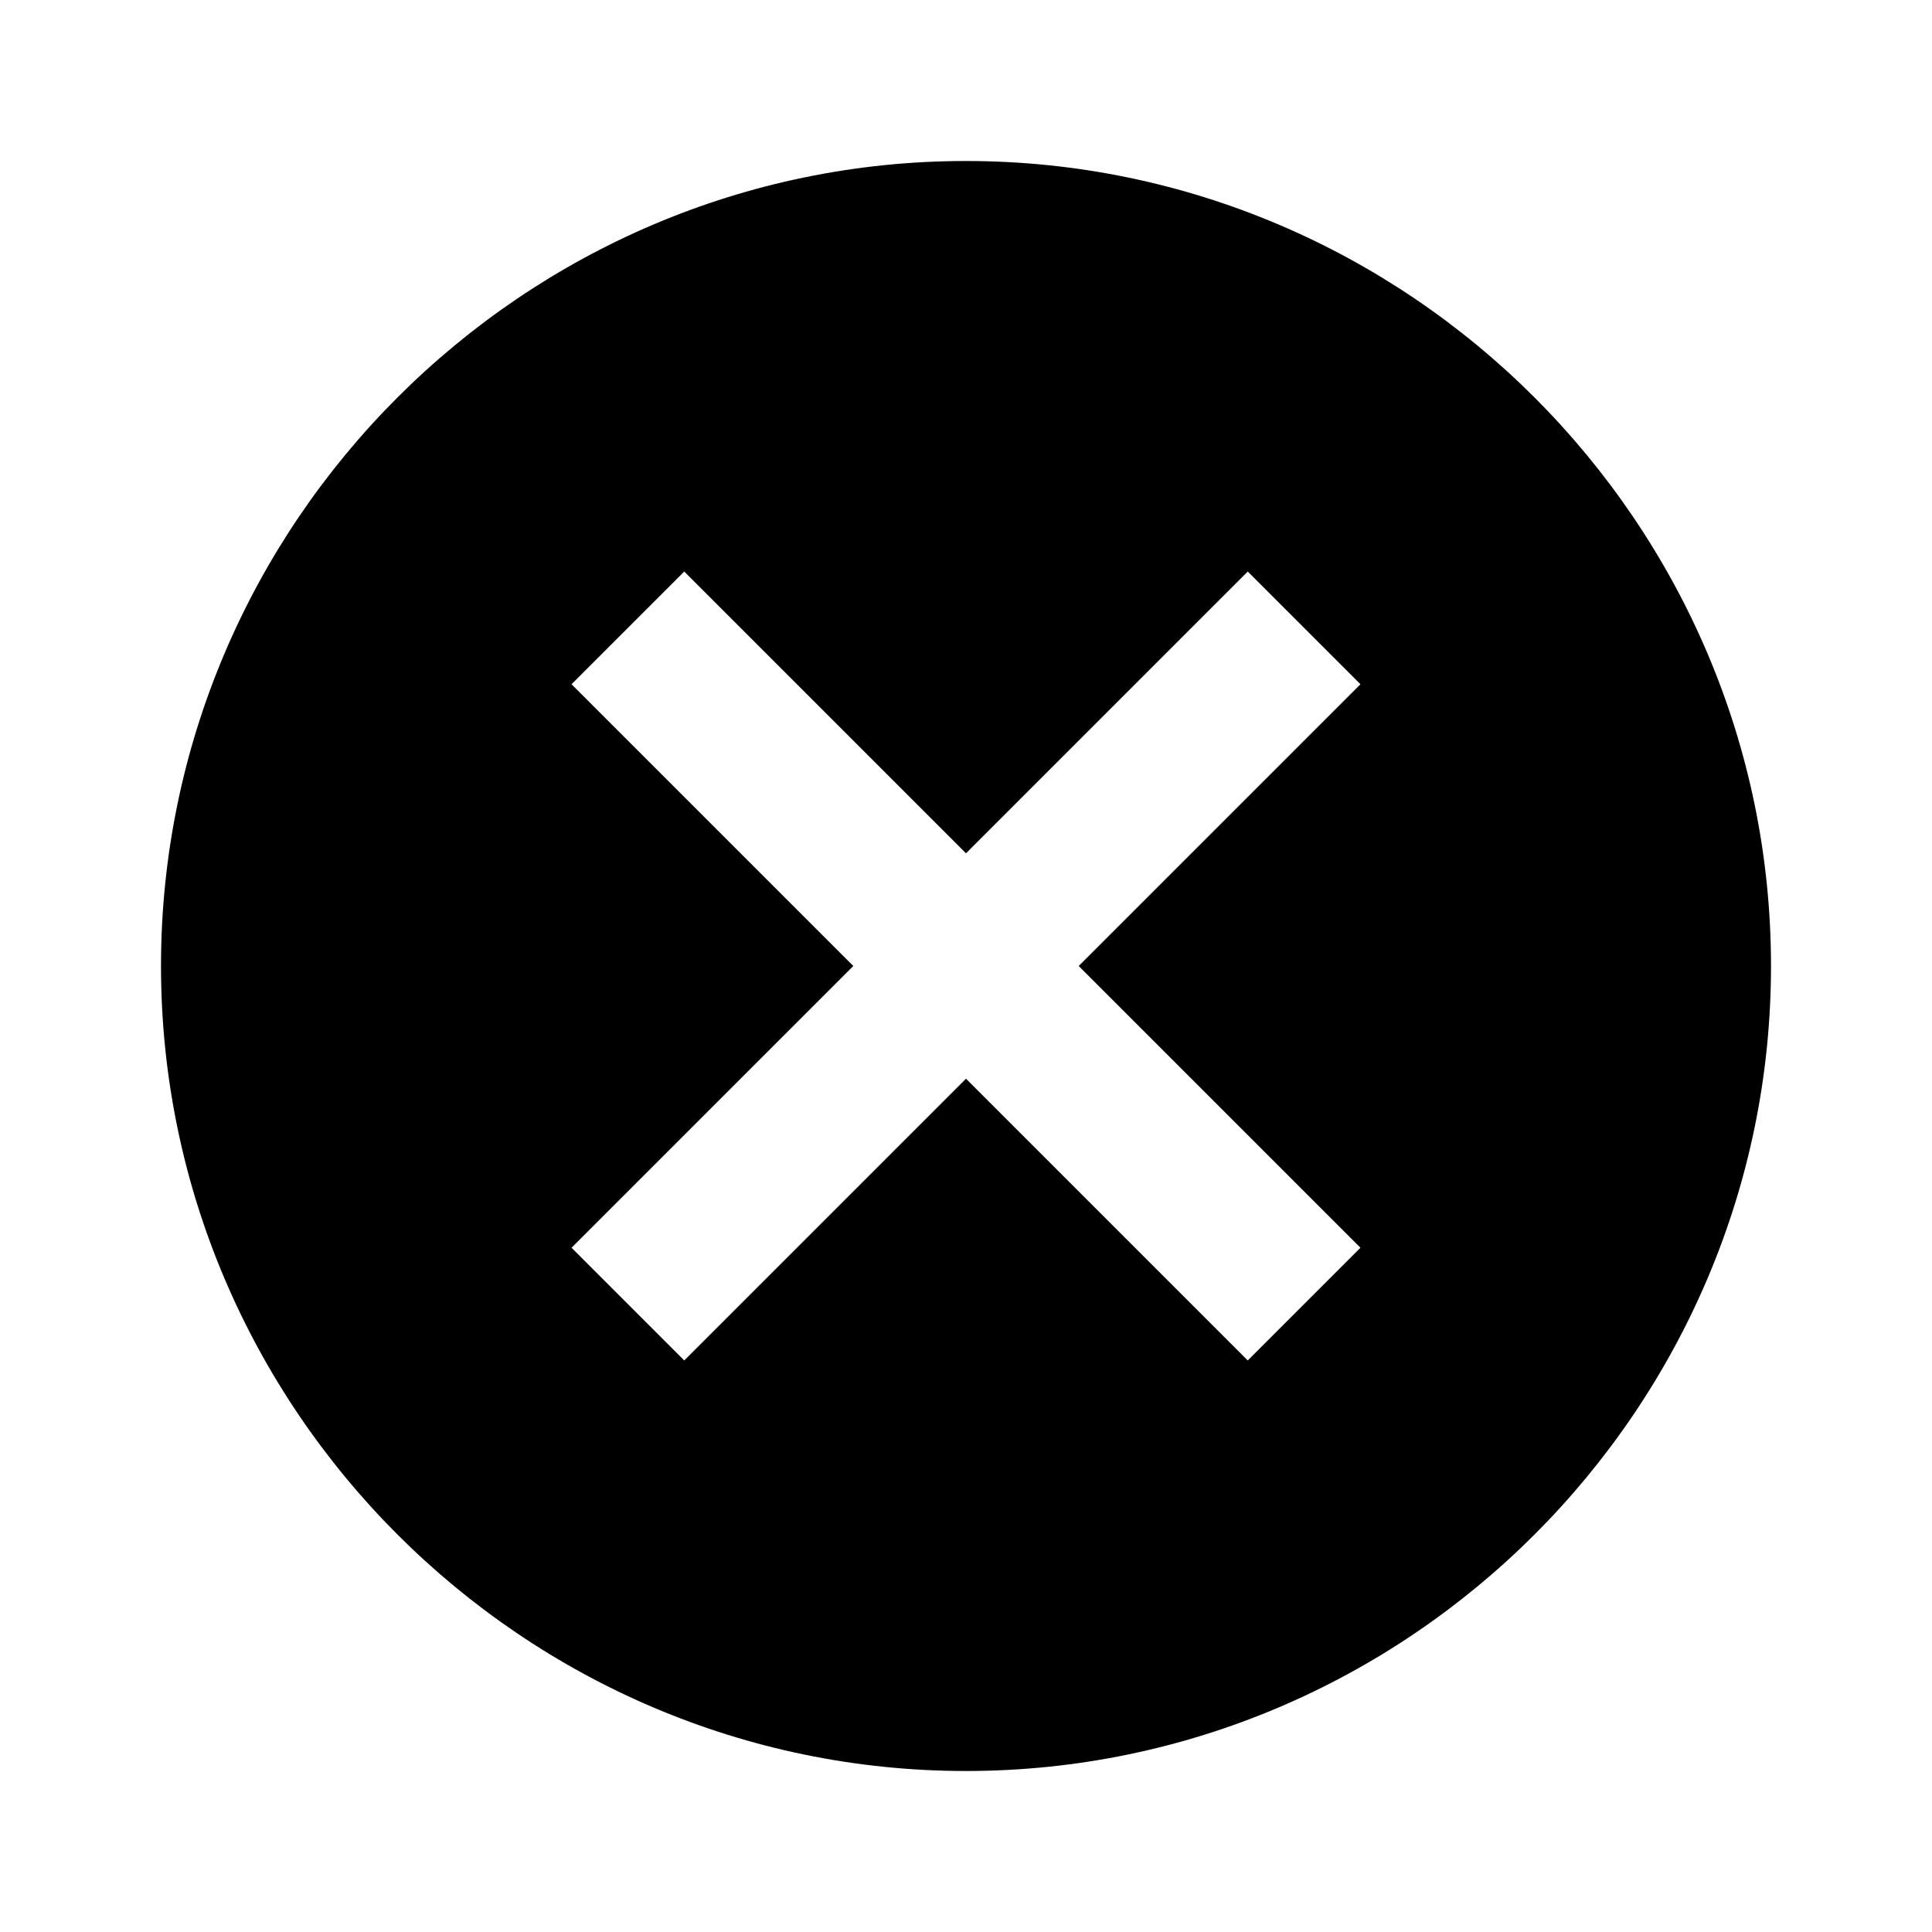
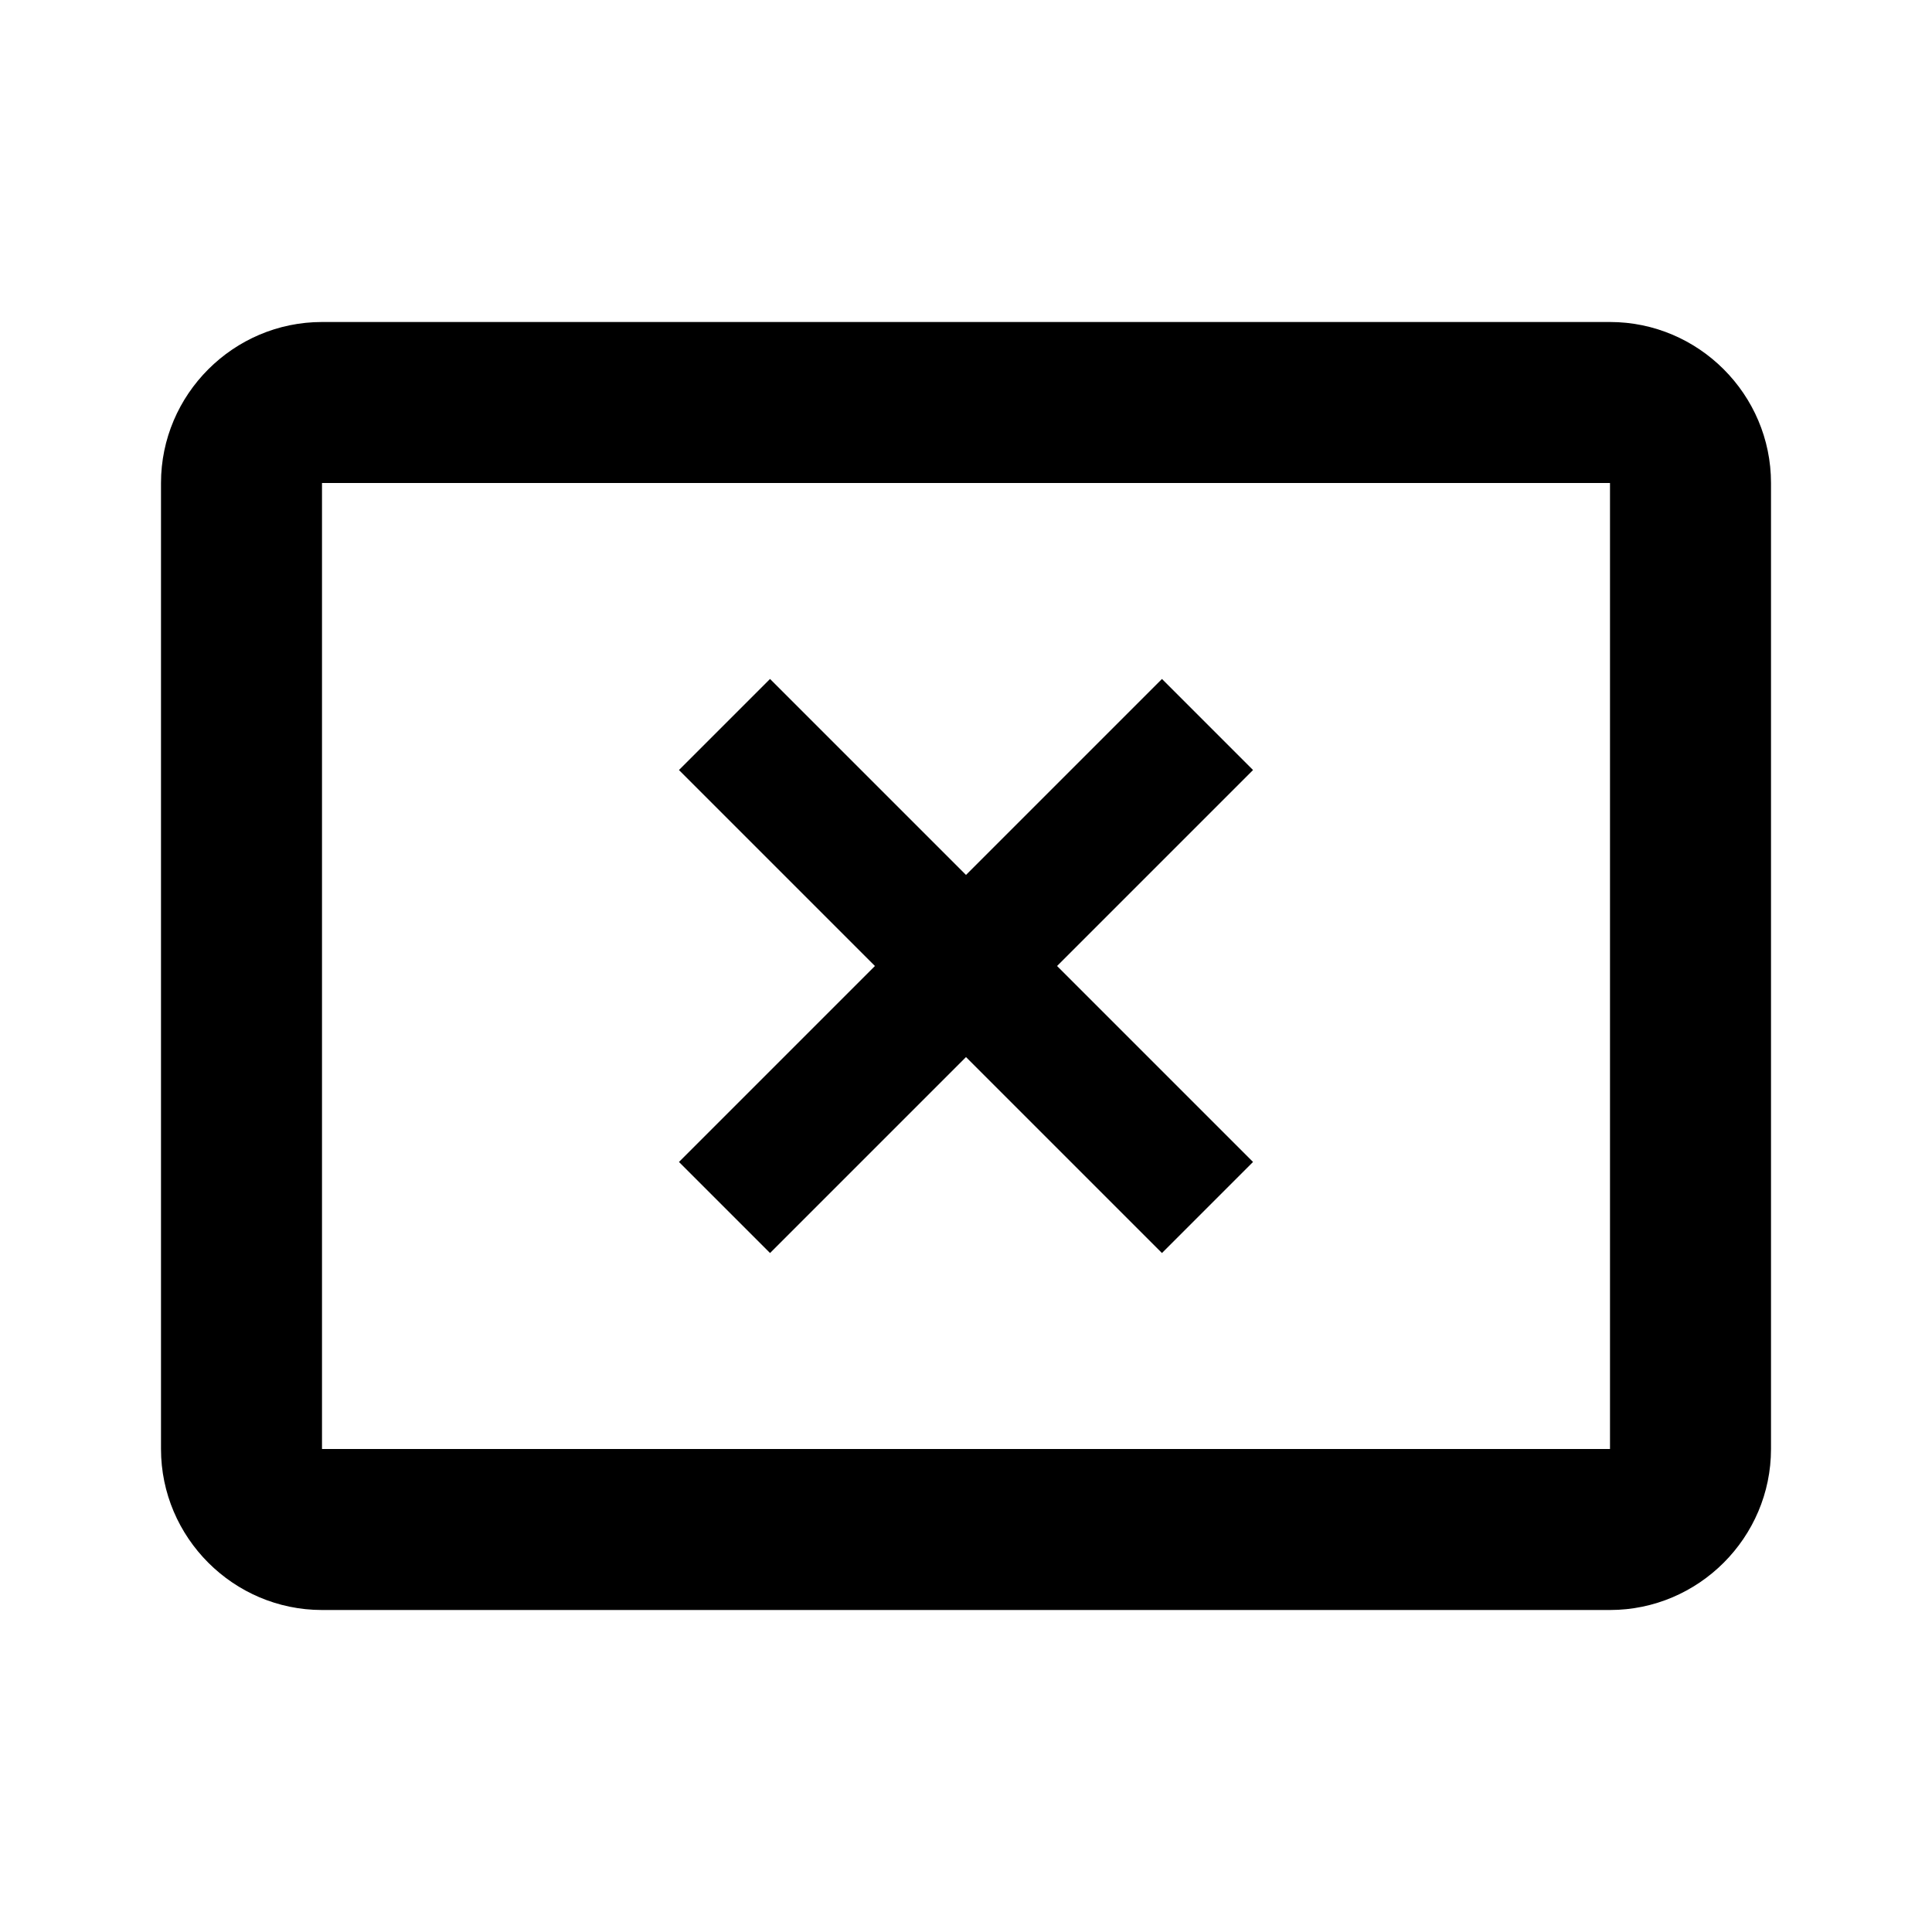
<svg xmlns="http://www.w3.org/2000/svg" version="1.0" x="0px" y="0px" viewBox="0 0 24 24" enable-background="new 0 0 24 24" xml:space="preserve">
  <g>
-     <path d="M12,2C6.5,2,2,6.5,2,12c0,5.5,4.5,10,10,10s10-4.5,10-10C22,6.5,17.5,2,12,2z M16.9,15.5l-1.4,1.4L12,13.4l-3.5,3.5   l-1.4-1.4l3.5-3.5L7.1,8.5l1.4-1.4l3.5,3.5l3.5-3.5l1.4,1.4L13.4,12L16.9,15.5z" />
+     <path d="M20,6v12H4V6H20 M20,4H4C2.9,4,2,4.9,2,6v12c0,1.1,0.9,2,2,2h16c1.1,0,2-0.9,2-2V6C22,4.9,21.1,4,20,4L20,4z" />
  </g>
+   <line fill="none" stroke="#000000" stroke-width="1.6" stroke-miterlimit="10" x1="9" y1="15" x2="15" y2="9" />
+   <line fill="none" stroke="#000000" stroke-width="1.6" stroke-miterlimit="10" x1="9" y1="9" x2="15" y2="15" />
</svg>
